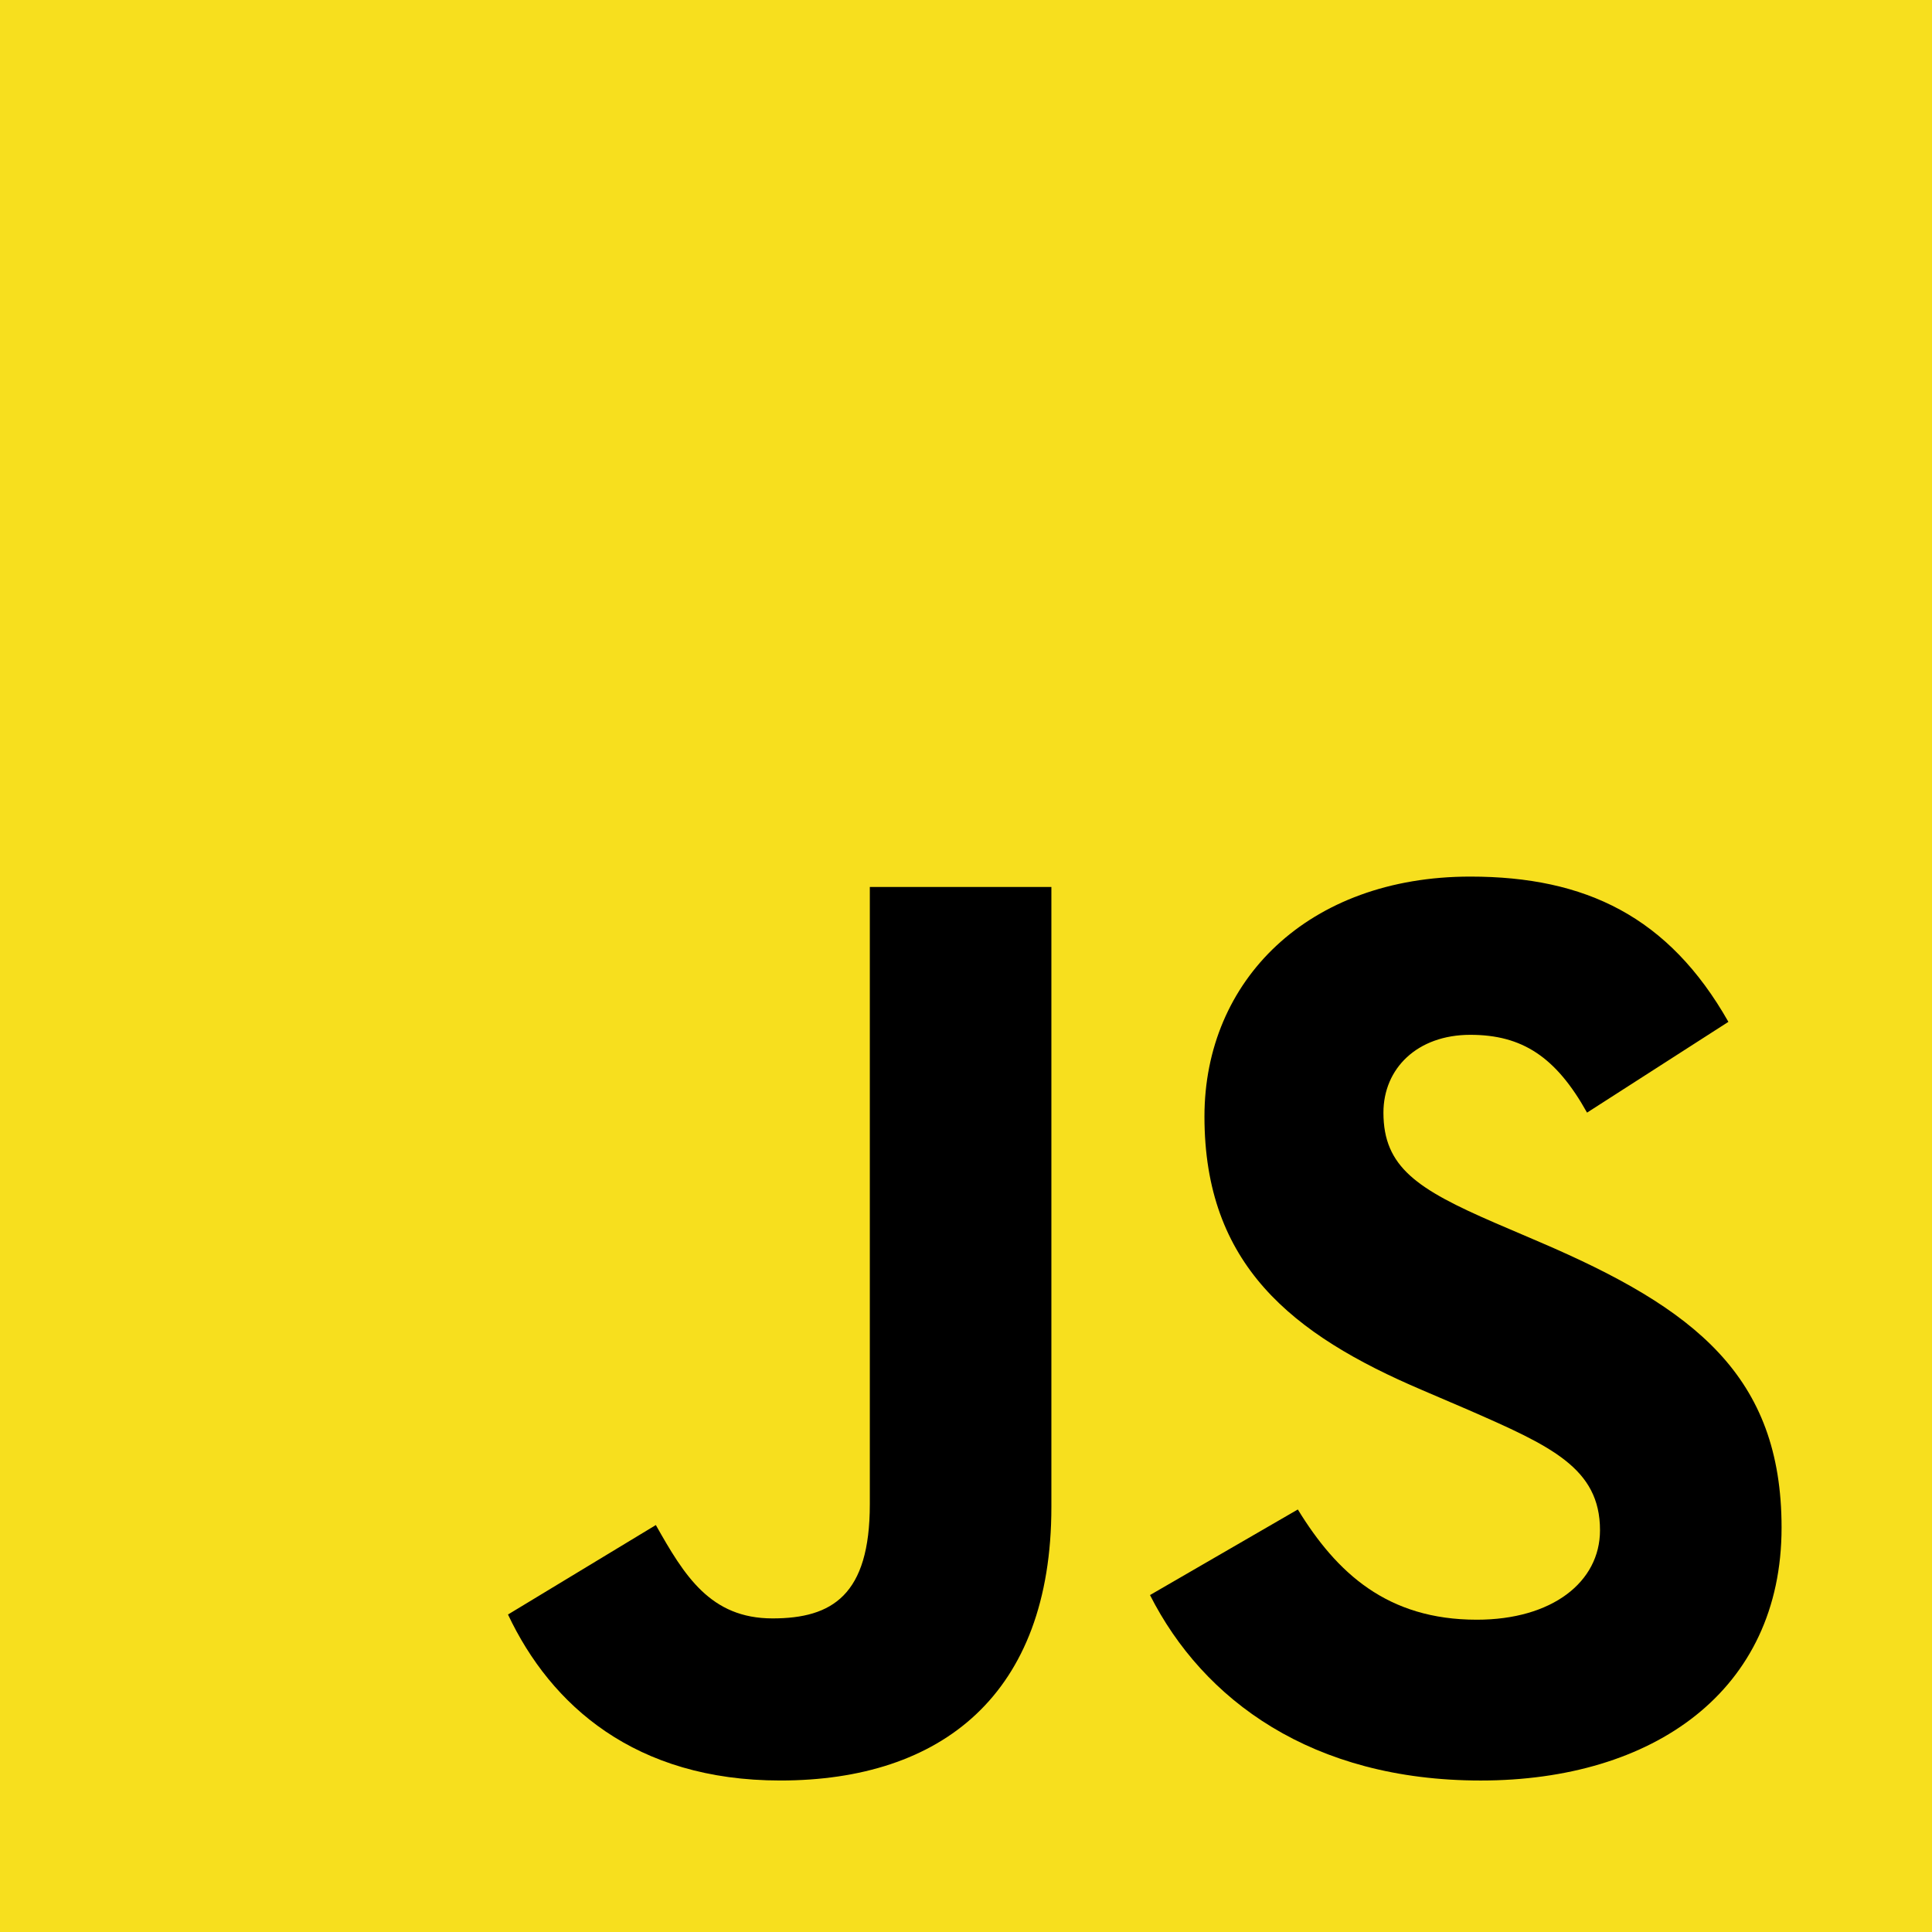
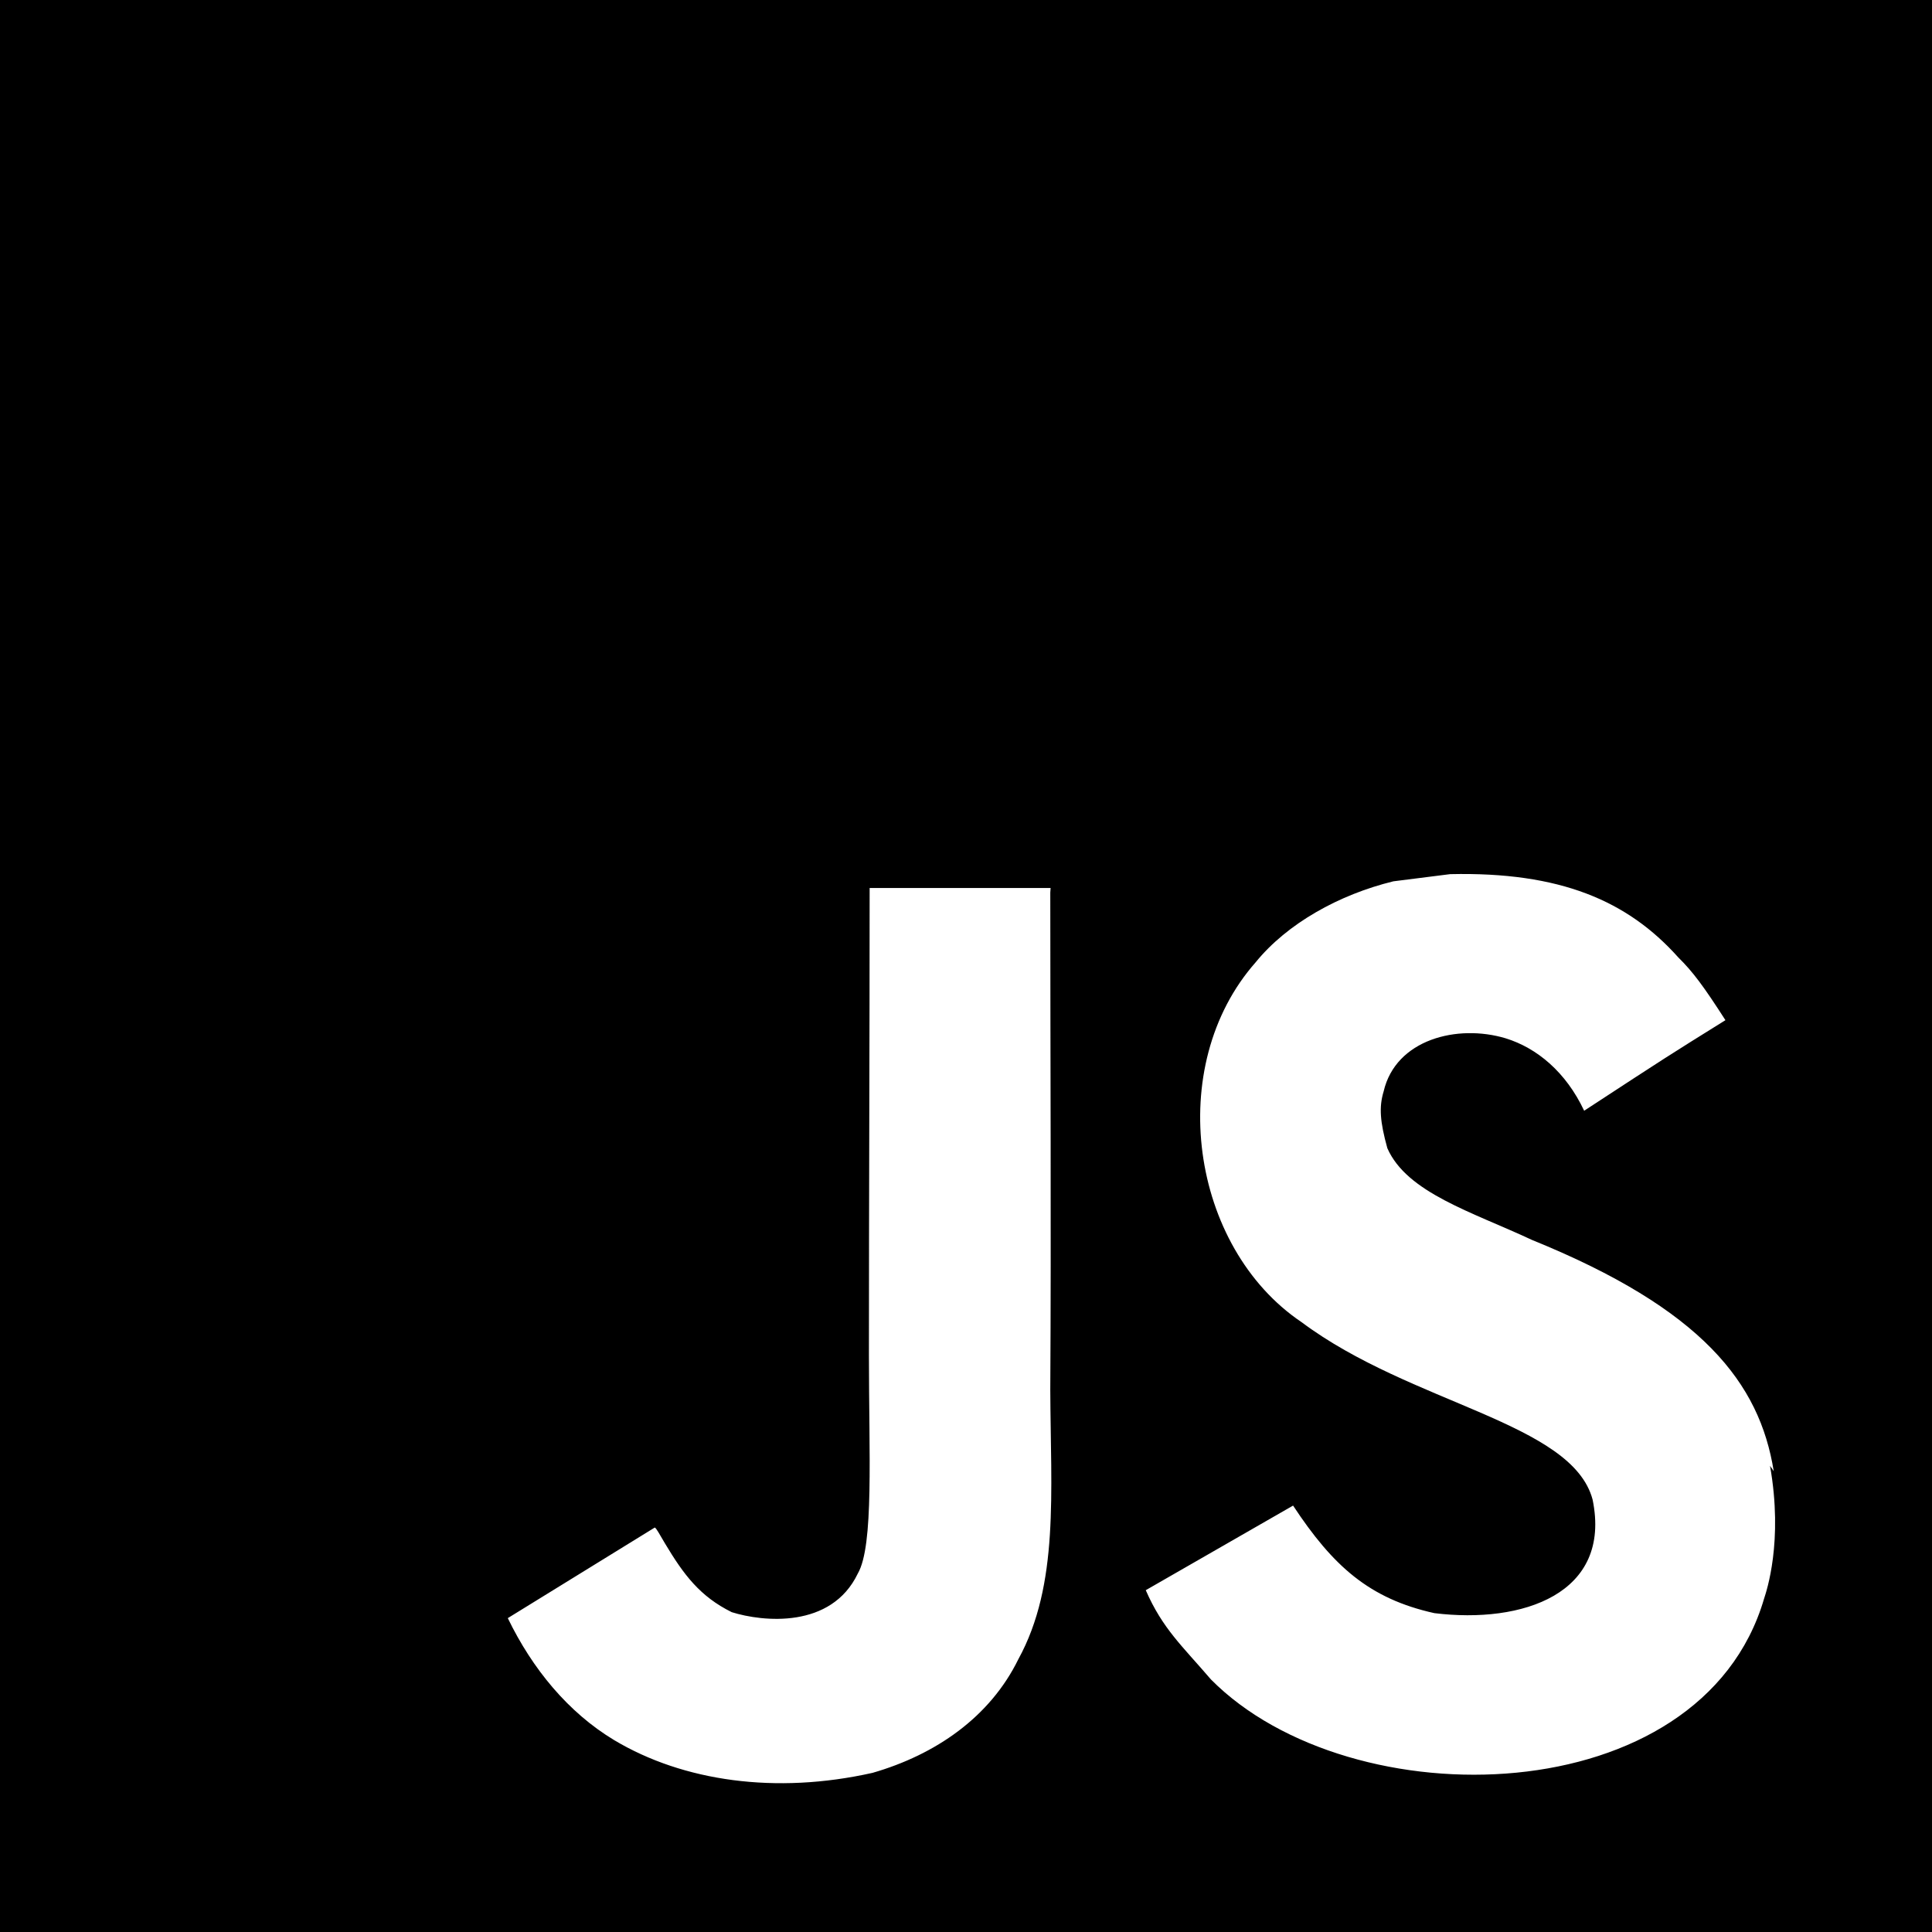
- <svg xmlns="http://www.w3.org/2000/svg" width="256px" height="256px" viewBox="0 0 256 256" version="1.1" preserveAspectRatio="xMidYMid">
-   <g>
-     <path d="M0,0 L256,0 L256,256 L0,256 L0,0 Z" fill="#F7DF1E" />
-     <path d="M67.312,213.932 L86.903,202.076 C90.682,208.777 94.12,214.447 102.367,214.447 C110.272,214.447 115.256,211.355 115.256,199.327 L115.256,117.529 L139.314,117.529 L139.314,199.667 C139.314,224.584 124.708,235.926 103.398,235.926 C84.153,235.926 72.982,225.959 67.311,213.93" fill="#000000" />
-     <path d="M152.381,211.354 L171.969,200.013 C177.126,208.434 183.828,214.62 195.684,214.62 C205.653,214.62 212.009,209.636 212.009,202.762 C212.009,194.514 205.479,191.592 194.481,186.782 L188.468,184.203 C171.111,176.815 159.597,167.535 159.597,147.945 C159.597,129.901 173.345,116.153 194.826,116.153 C210.12,116.153 221.118,121.481 229.022,135.4 L210.291,147.429 C206.166,140.04 201.7,137.119 194.826,137.119 C187.78,137.119 183.312,141.587 183.312,147.429 C183.312,154.646 187.78,157.568 198.09,162.037 L204.104,164.614 C224.553,173.379 236.067,182.313 236.067,202.418 C236.067,224.072 219.055,235.928 196.2,235.928 C173.861,235.928 159.426,225.274 152.381,211.354" fill="#000000" />
-   </g>
+ <svg xmlns="http://www.w3.org/2000/svg" role="img" viewBox="0 0 24 24">
+   <path d="M0 0h24v24H0V0zm22.034 18.276c-.175-1.095-.888-2.015-3.003-2.873-.736-.345-1.554-.585-1.797-1.14-.091-.33-.105-.51-.046-.705.15-.646.915-.84 1.515-.66.39.12.75.42.976.9 1.034-.676 1.034-.676 1.755-1.125-.27-.42-.404-.601-.586-.78-.63-.705-1.469-1.065-2.834-1.034l-.705.089c-.676.165-1.32.525-1.71 1.005-1.14 1.291-.811 3.541.569 4.471 1.365 1.02 3.361 1.244 3.616 2.205.24 1.17-.87 1.545-1.966 1.41-.811-.18-1.26-.586-1.755-1.336l-1.83 1.051c.21.48.45.689.81 1.109 1.74 1.756 6.09 1.666 6.871-1.004.029-.09.24-.705.074-1.65l.046.067zm-8.983-7.245h-2.248c0 1.938-.009 3.864-.009 5.805 0 1.232.063 2.363-.138 2.711-.33.689-1.18.601-1.566.48-.396-.196-.597-.466-.83-.855-.063-.105-.11-.196-.127-.196l-1.825 1.125c.305.63.75 1.172 1.324 1.517.855.51 2.004.675 3.207.405.783-.226 1.458-.691 1.811-1.411.51-.93.402-2.07.397-3.346.012-2.054 0-4.109 0-6.179l.004-.056z" />
</svg>
